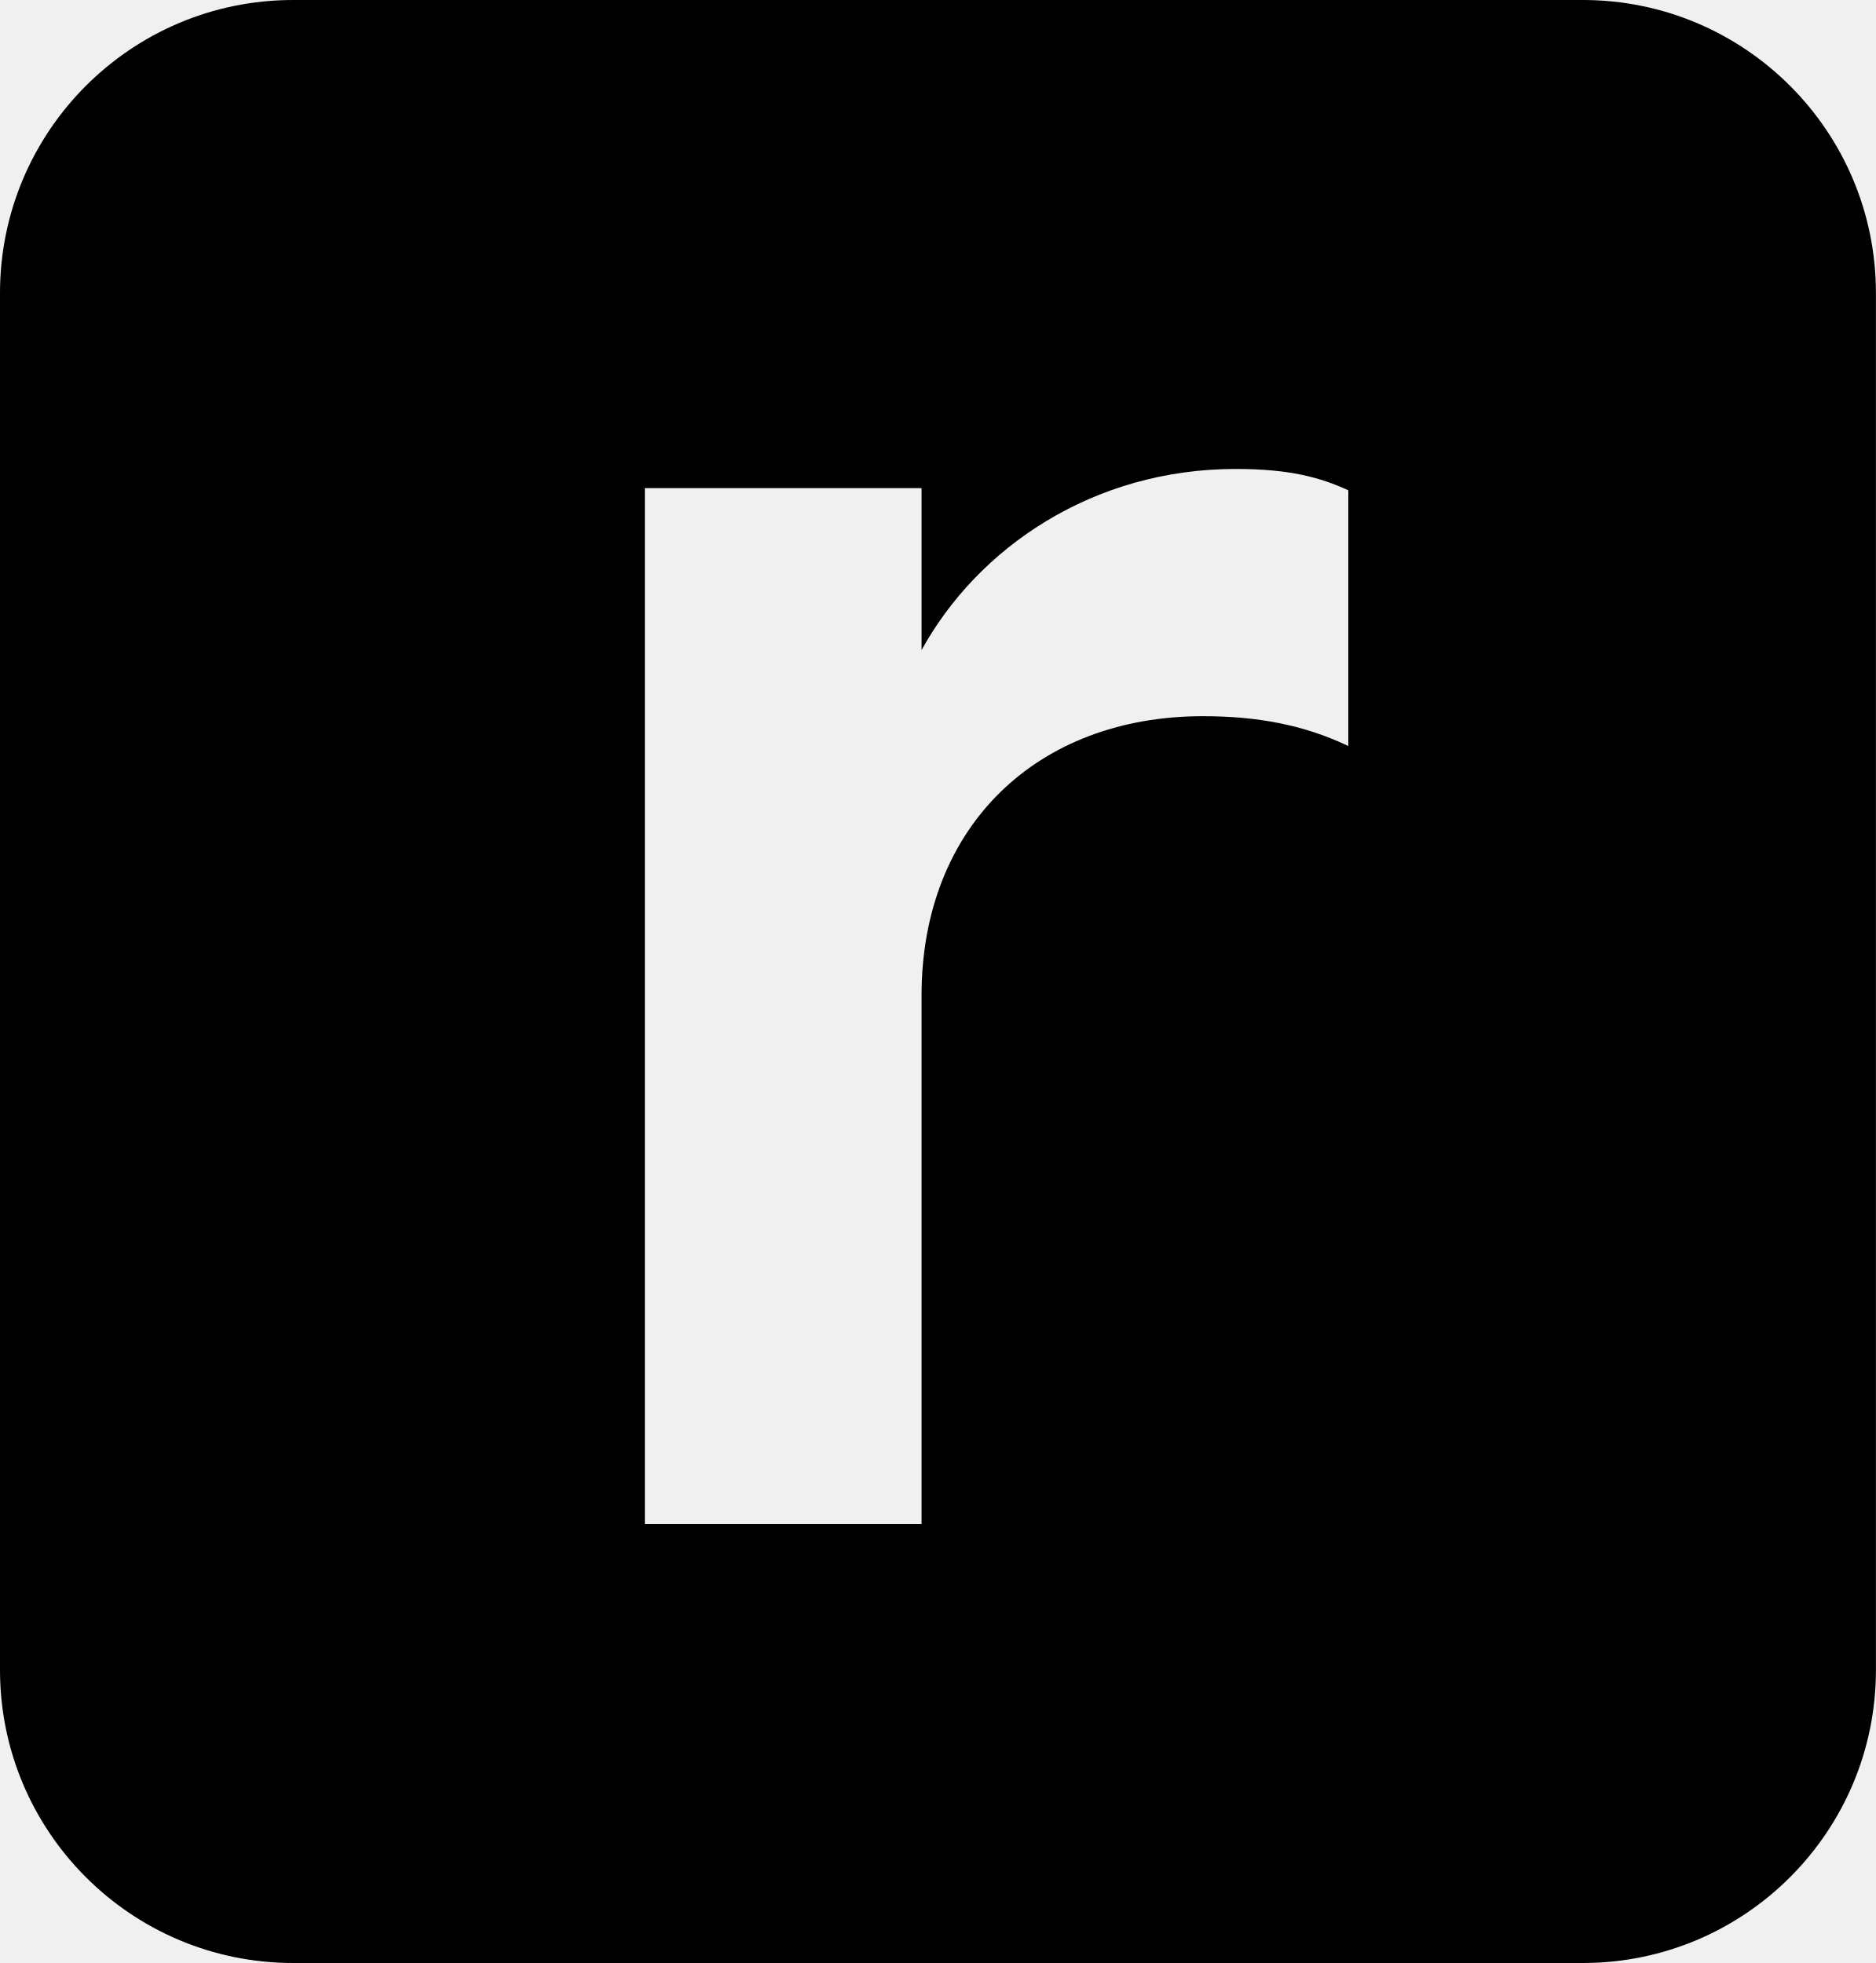
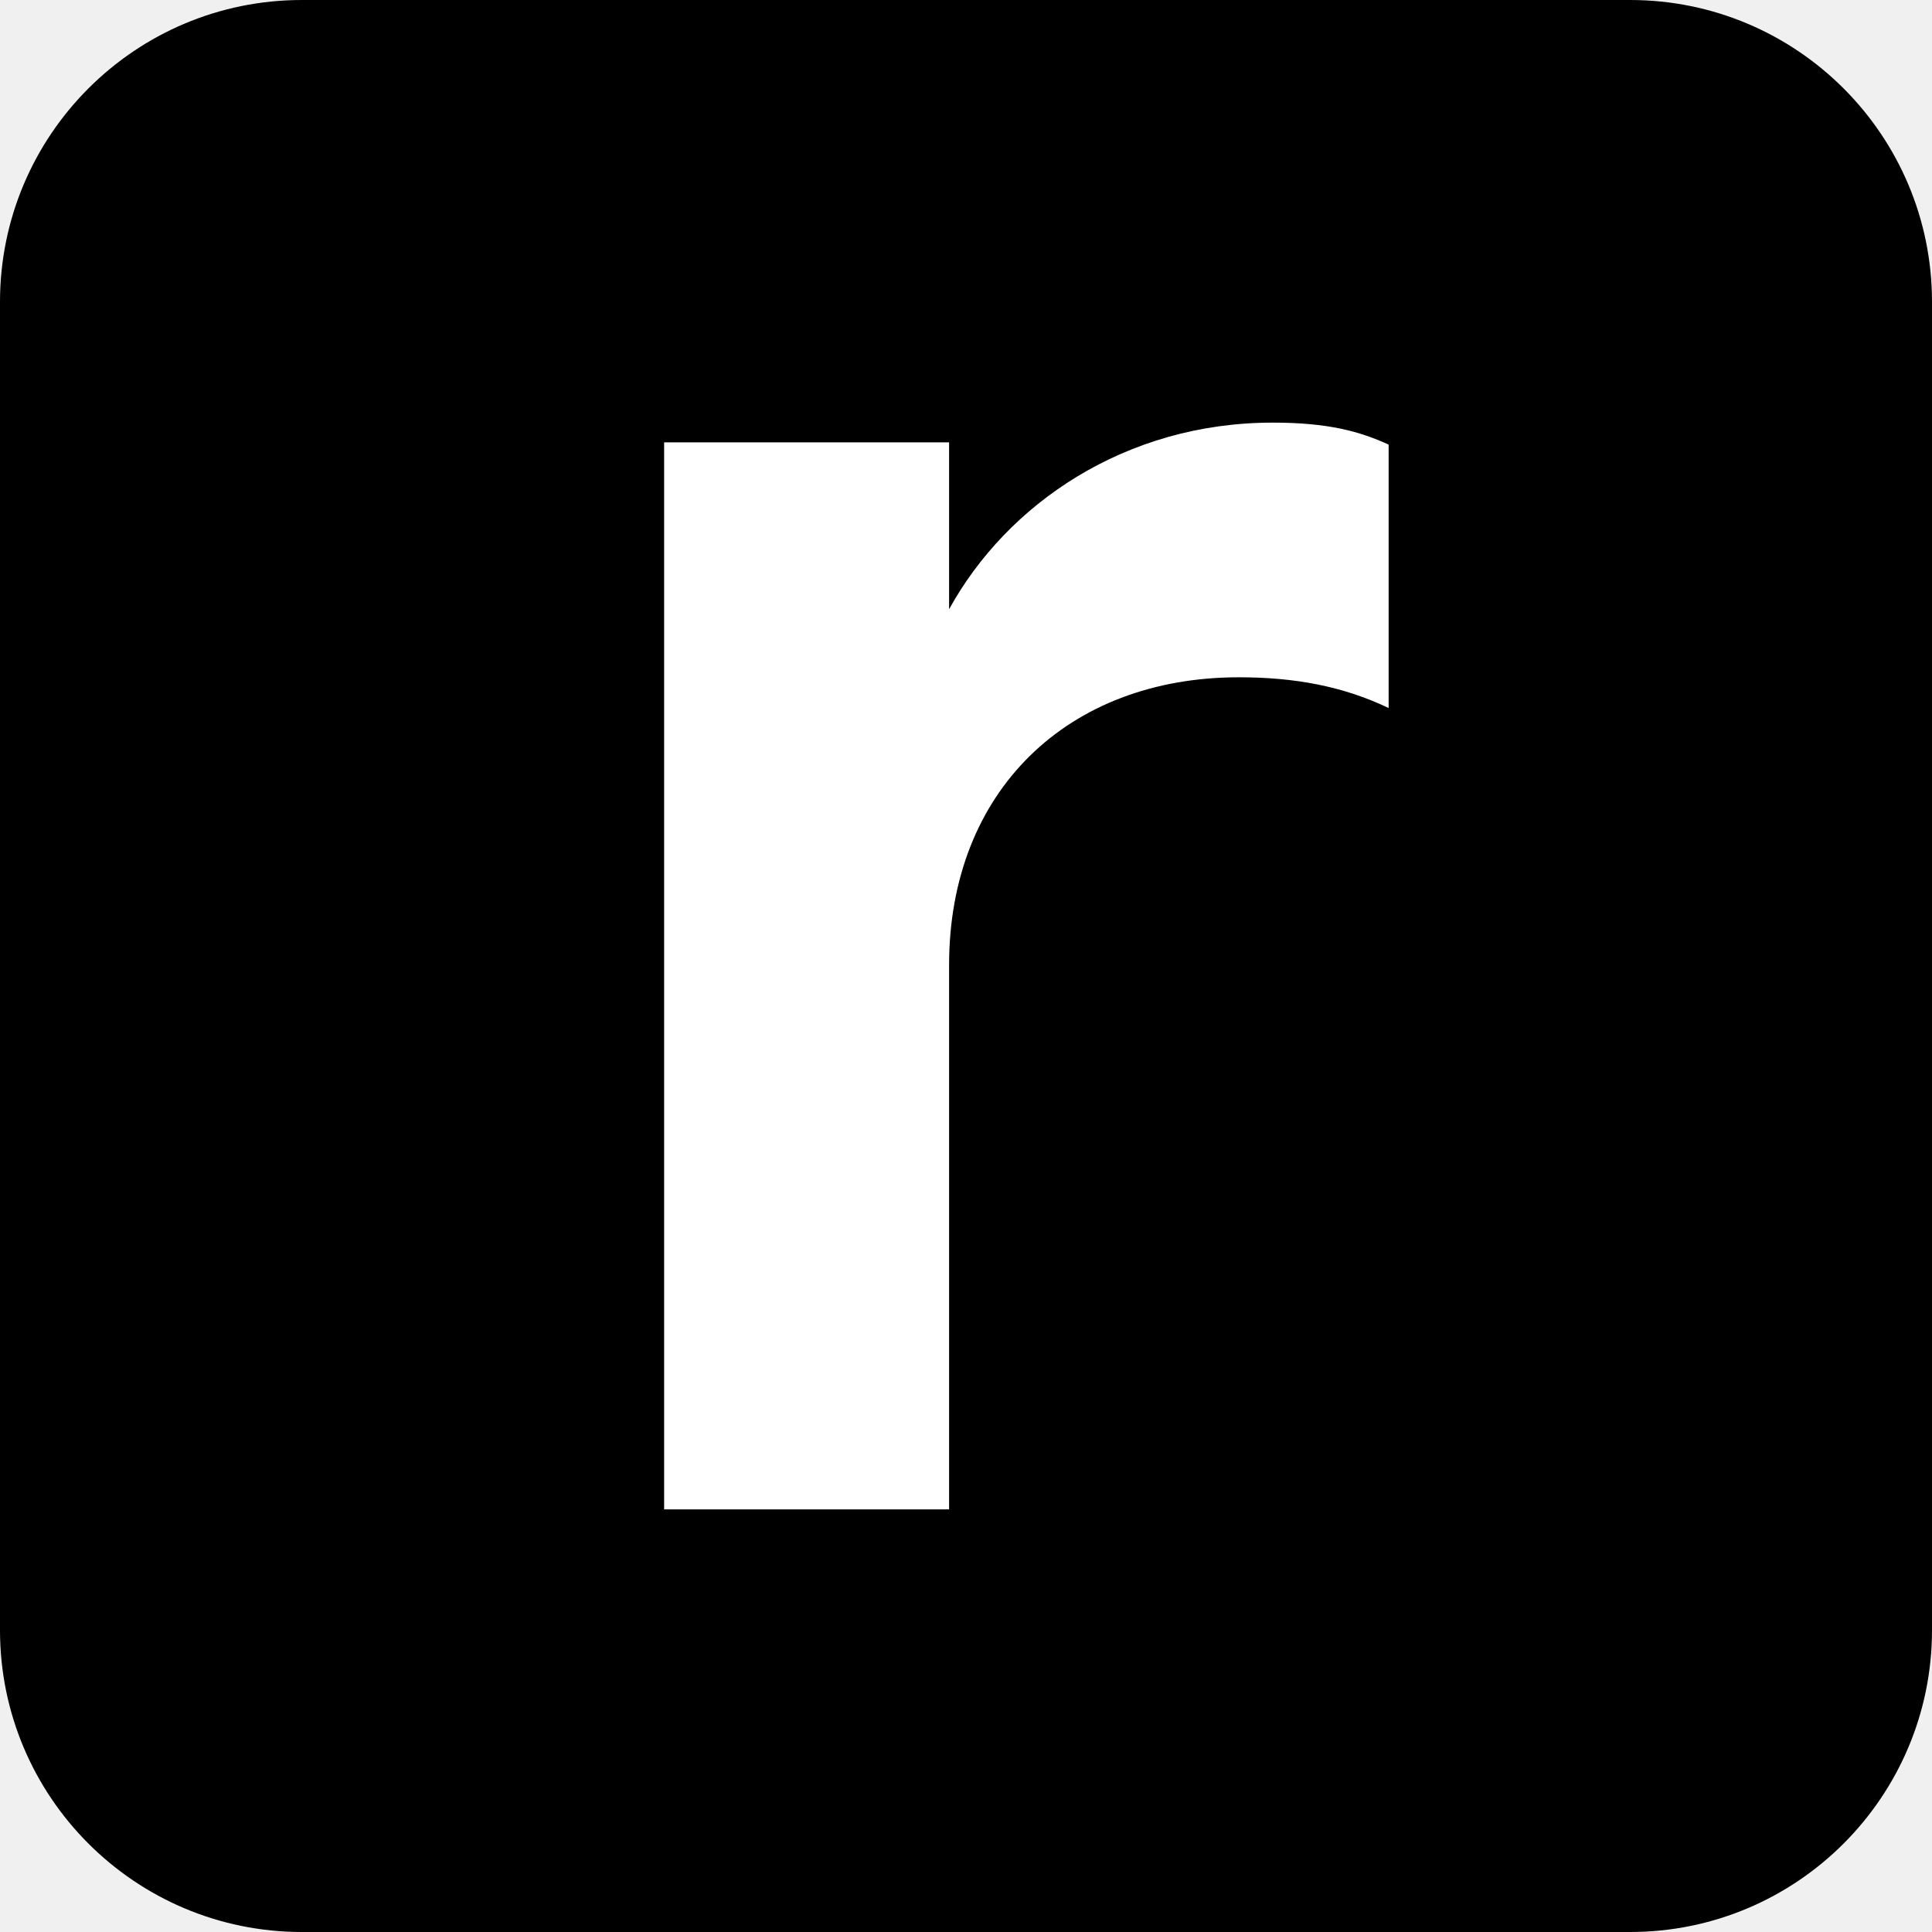
- <svg xmlns="http://www.w3.org/2000/svg" width="32px" height="33.488px" viewBox="0 0 32 33.488" version="1.1">
+ <svg xmlns="http://www.w3.org/2000/svg" width="32px" height="32px" viewBox="0 0 32 32" version="1.1">
  <g id="Page-1" stroke="none" stroke-width="1" fill="none" fill-rule="evenodd">
-     <g id="Extra-Large" transform="translate(-226, -184)" fill="#000000">
+     <g id="Extra-Large" transform="translate(-226, -184)">
      <g id="Group-5" transform="translate(226, 184)">
-         <path d="M27,0 C29.761,-5.07265313e-16 32,2.239 32,5 L32,28.488 C32,31.25 29.761,33.488 27,33.488 L5,33.488 C2.239,33.488 3.38176876e-16,31.25 0,28.488 L0,5 C-3.38176876e-16,2.239 2.239,5.07265313e-16 5,0 L27,0 Z M21.08,8 C18.64,8 16.68,9.345 15.72,11.091 L15.72,8.327 L11,8.327 L11,26 L15.72,26 L15.72,16.982 C15.72,14.109 17.68,12.218 20.52,12.218 C21.44,12.218 22.24,12.364 23,12.727 L23,8.364 C22.52,8.145 22,8 21.08,8 Z" id="Combined-Shape" />
+         <rect id="Rectangle" fill="#000000" x="0" y="0" width="32" height="32" rx="5" />
+         <path d="M23,7.364 C22.52,7.145 22,7 21.08,7 C18.64,7 16.68,8.345 15.72,10.091 L15.72,7.327 L11,7.327 L11,25 L15.72,25 L15.72,15.982 C15.72,13.109 17.68,11.218 20.52,11.218 C21.44,11.218 22.24,11.364 23,11.727 L23,7.364 Z" id="Path-Copy" fill="#FFFFFF" />
      </g>
    </g>
  </g>
</svg>
